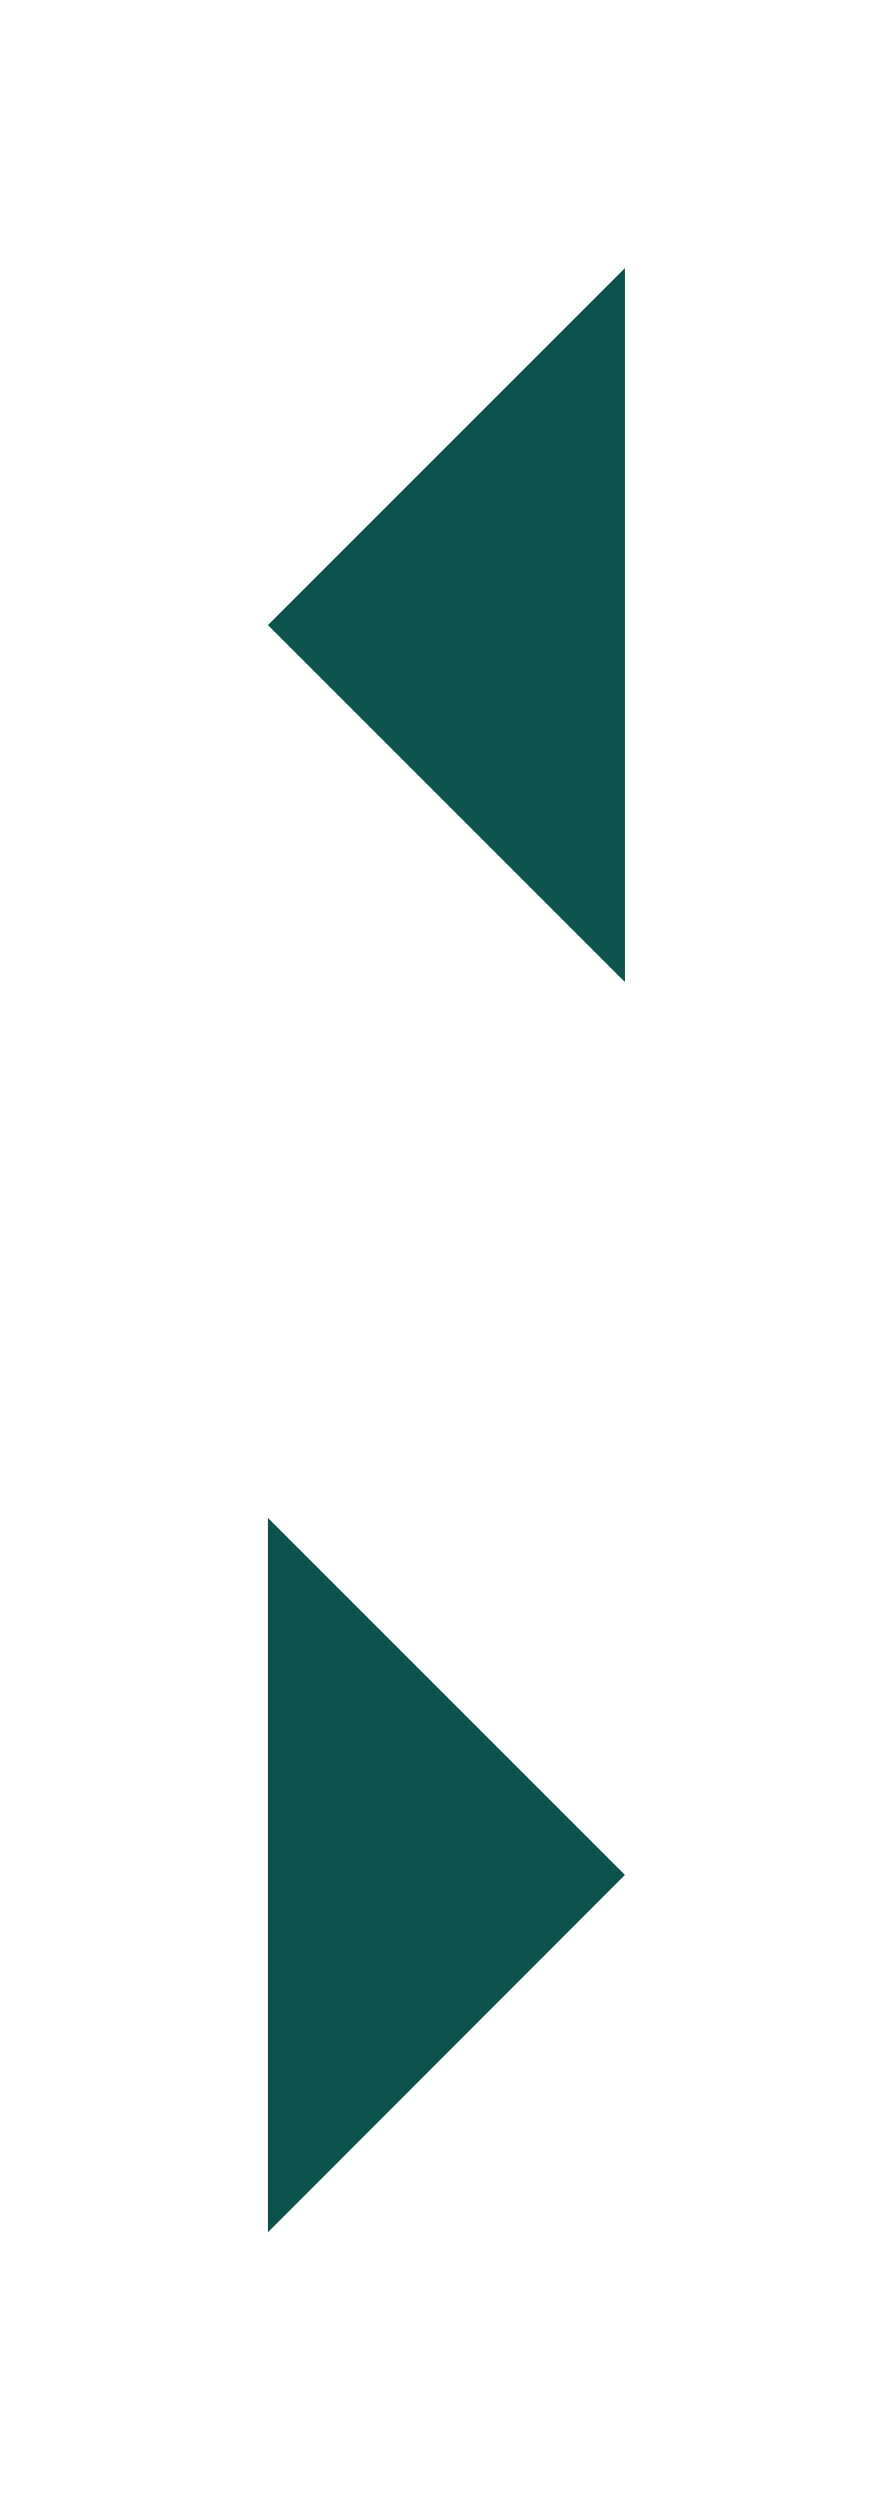
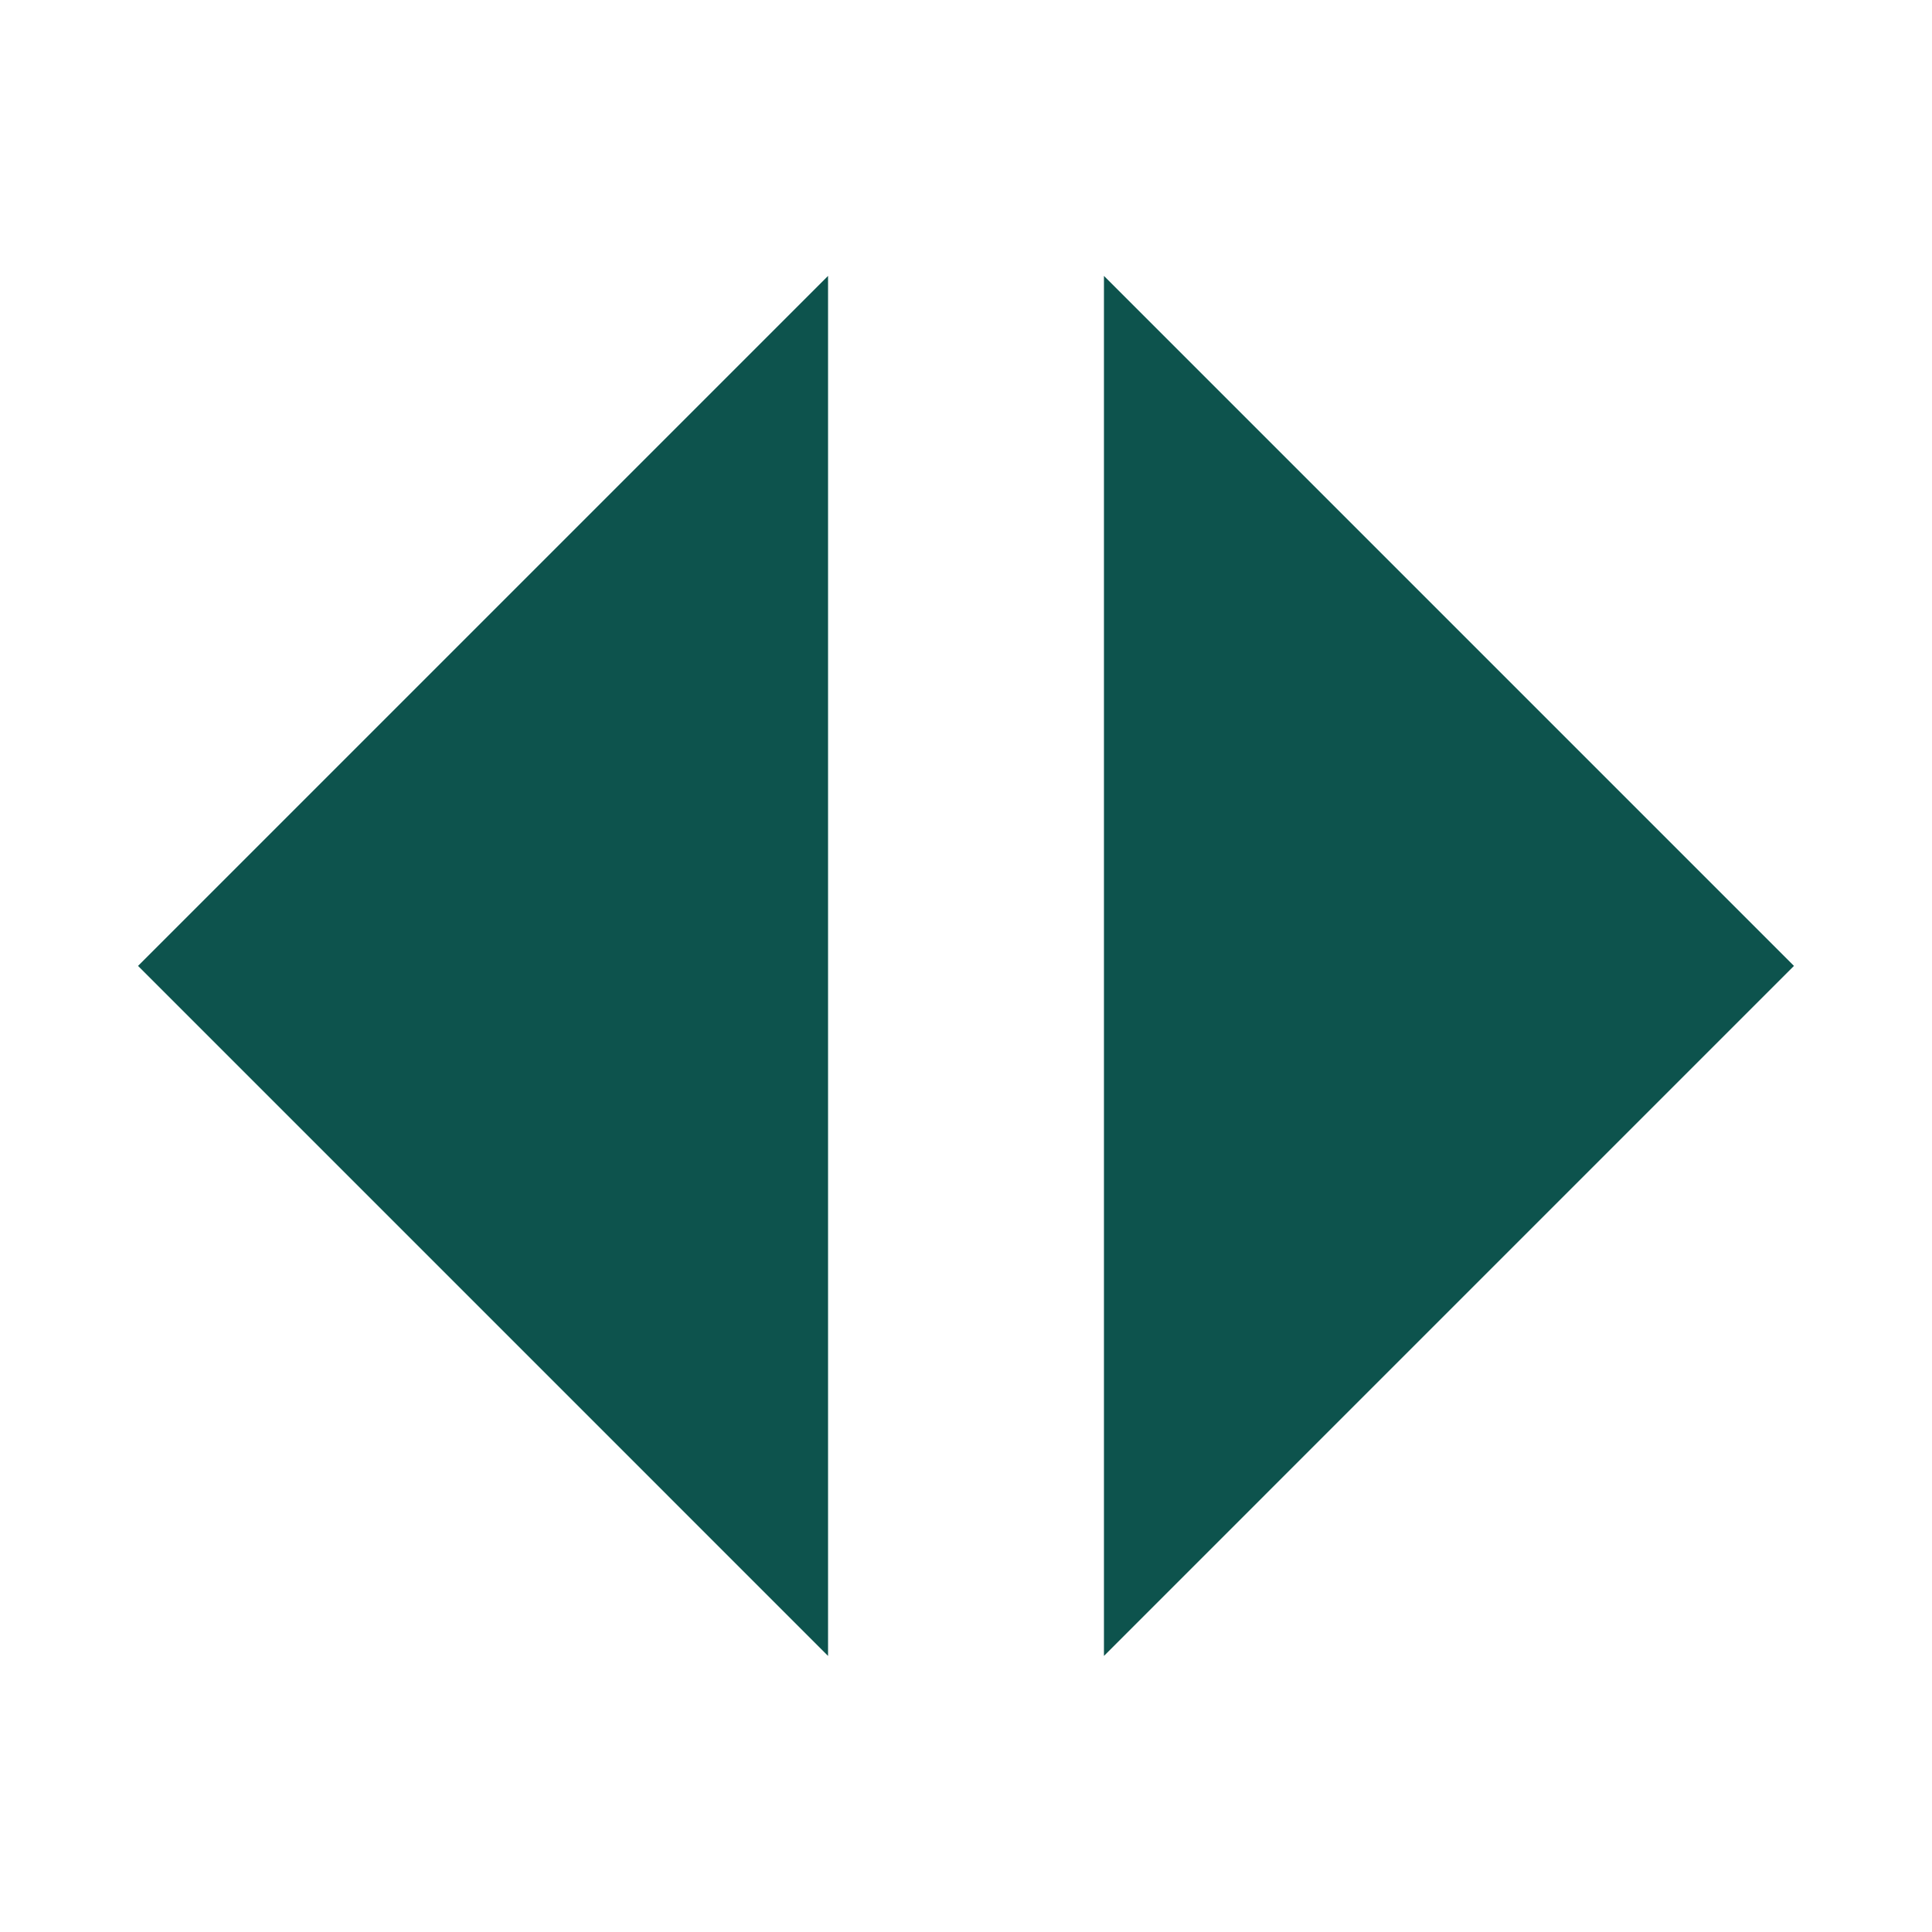
- <svg xmlns="http://www.w3.org/2000/svg" width="10" height="28" viewBox="0 0 2.646 7.408" version="1.1" id="svg5">
+ <svg xmlns="http://www.w3.org/2000/svg" width="42" height="42" viewBox="0 0 11.113 11.113" version="1.1" id="svg5">
  <defs id="defs2" />
  <g id="layer1">
-     <path style="fill:#0d534d;fill-opacity:1;stroke:none;stroke-width:0.279px;stroke-linecap:butt;stroke-linejoin:miter;stroke-opacity:1" d="M 8.731,2.778 6.218,5.292 V 0.265 L 8.731,2.778" id="path972" />
-     <path style="fill:#0d534d;fill-opacity:1;stroke:none;stroke-width:0.118px;stroke-linecap:butt;stroke-linejoin:miter;stroke-opacity:1" d="M 1.852,5.556 0.794,6.615 V 4.498 l 1.058,1.058" id="path972-3-3" />
-     <path style="fill:#0d534d;fill-opacity:1;stroke:none;stroke-width:0.118px;stroke-linecap:butt;stroke-linejoin:miter;stroke-opacity:1" d="M 0.794,1.852 1.852,0.794 V 2.91 L 0.794,1.852" id="path972-3-3-0" />
+     <path style="fill:#0d534d;fill-opacity:1;stroke:none;stroke-width:0.441px;stroke-linecap:butt;stroke-linejoin:miter;stroke-opacity:1" d="M 10.319,5.556 6.35,9.525 V 1.587 l 3.969,3.969" id="path972" />
+     <path style="fill:#0d534d;fill-opacity:1;stroke:none;stroke-width:0.441px;stroke-linecap:butt;stroke-linejoin:miter;stroke-opacity:1" d="M 0.794,5.556 4.763,1.587 V 9.525 L 0.794,5.556" id="path972-4" />
  </g>
</svg>
